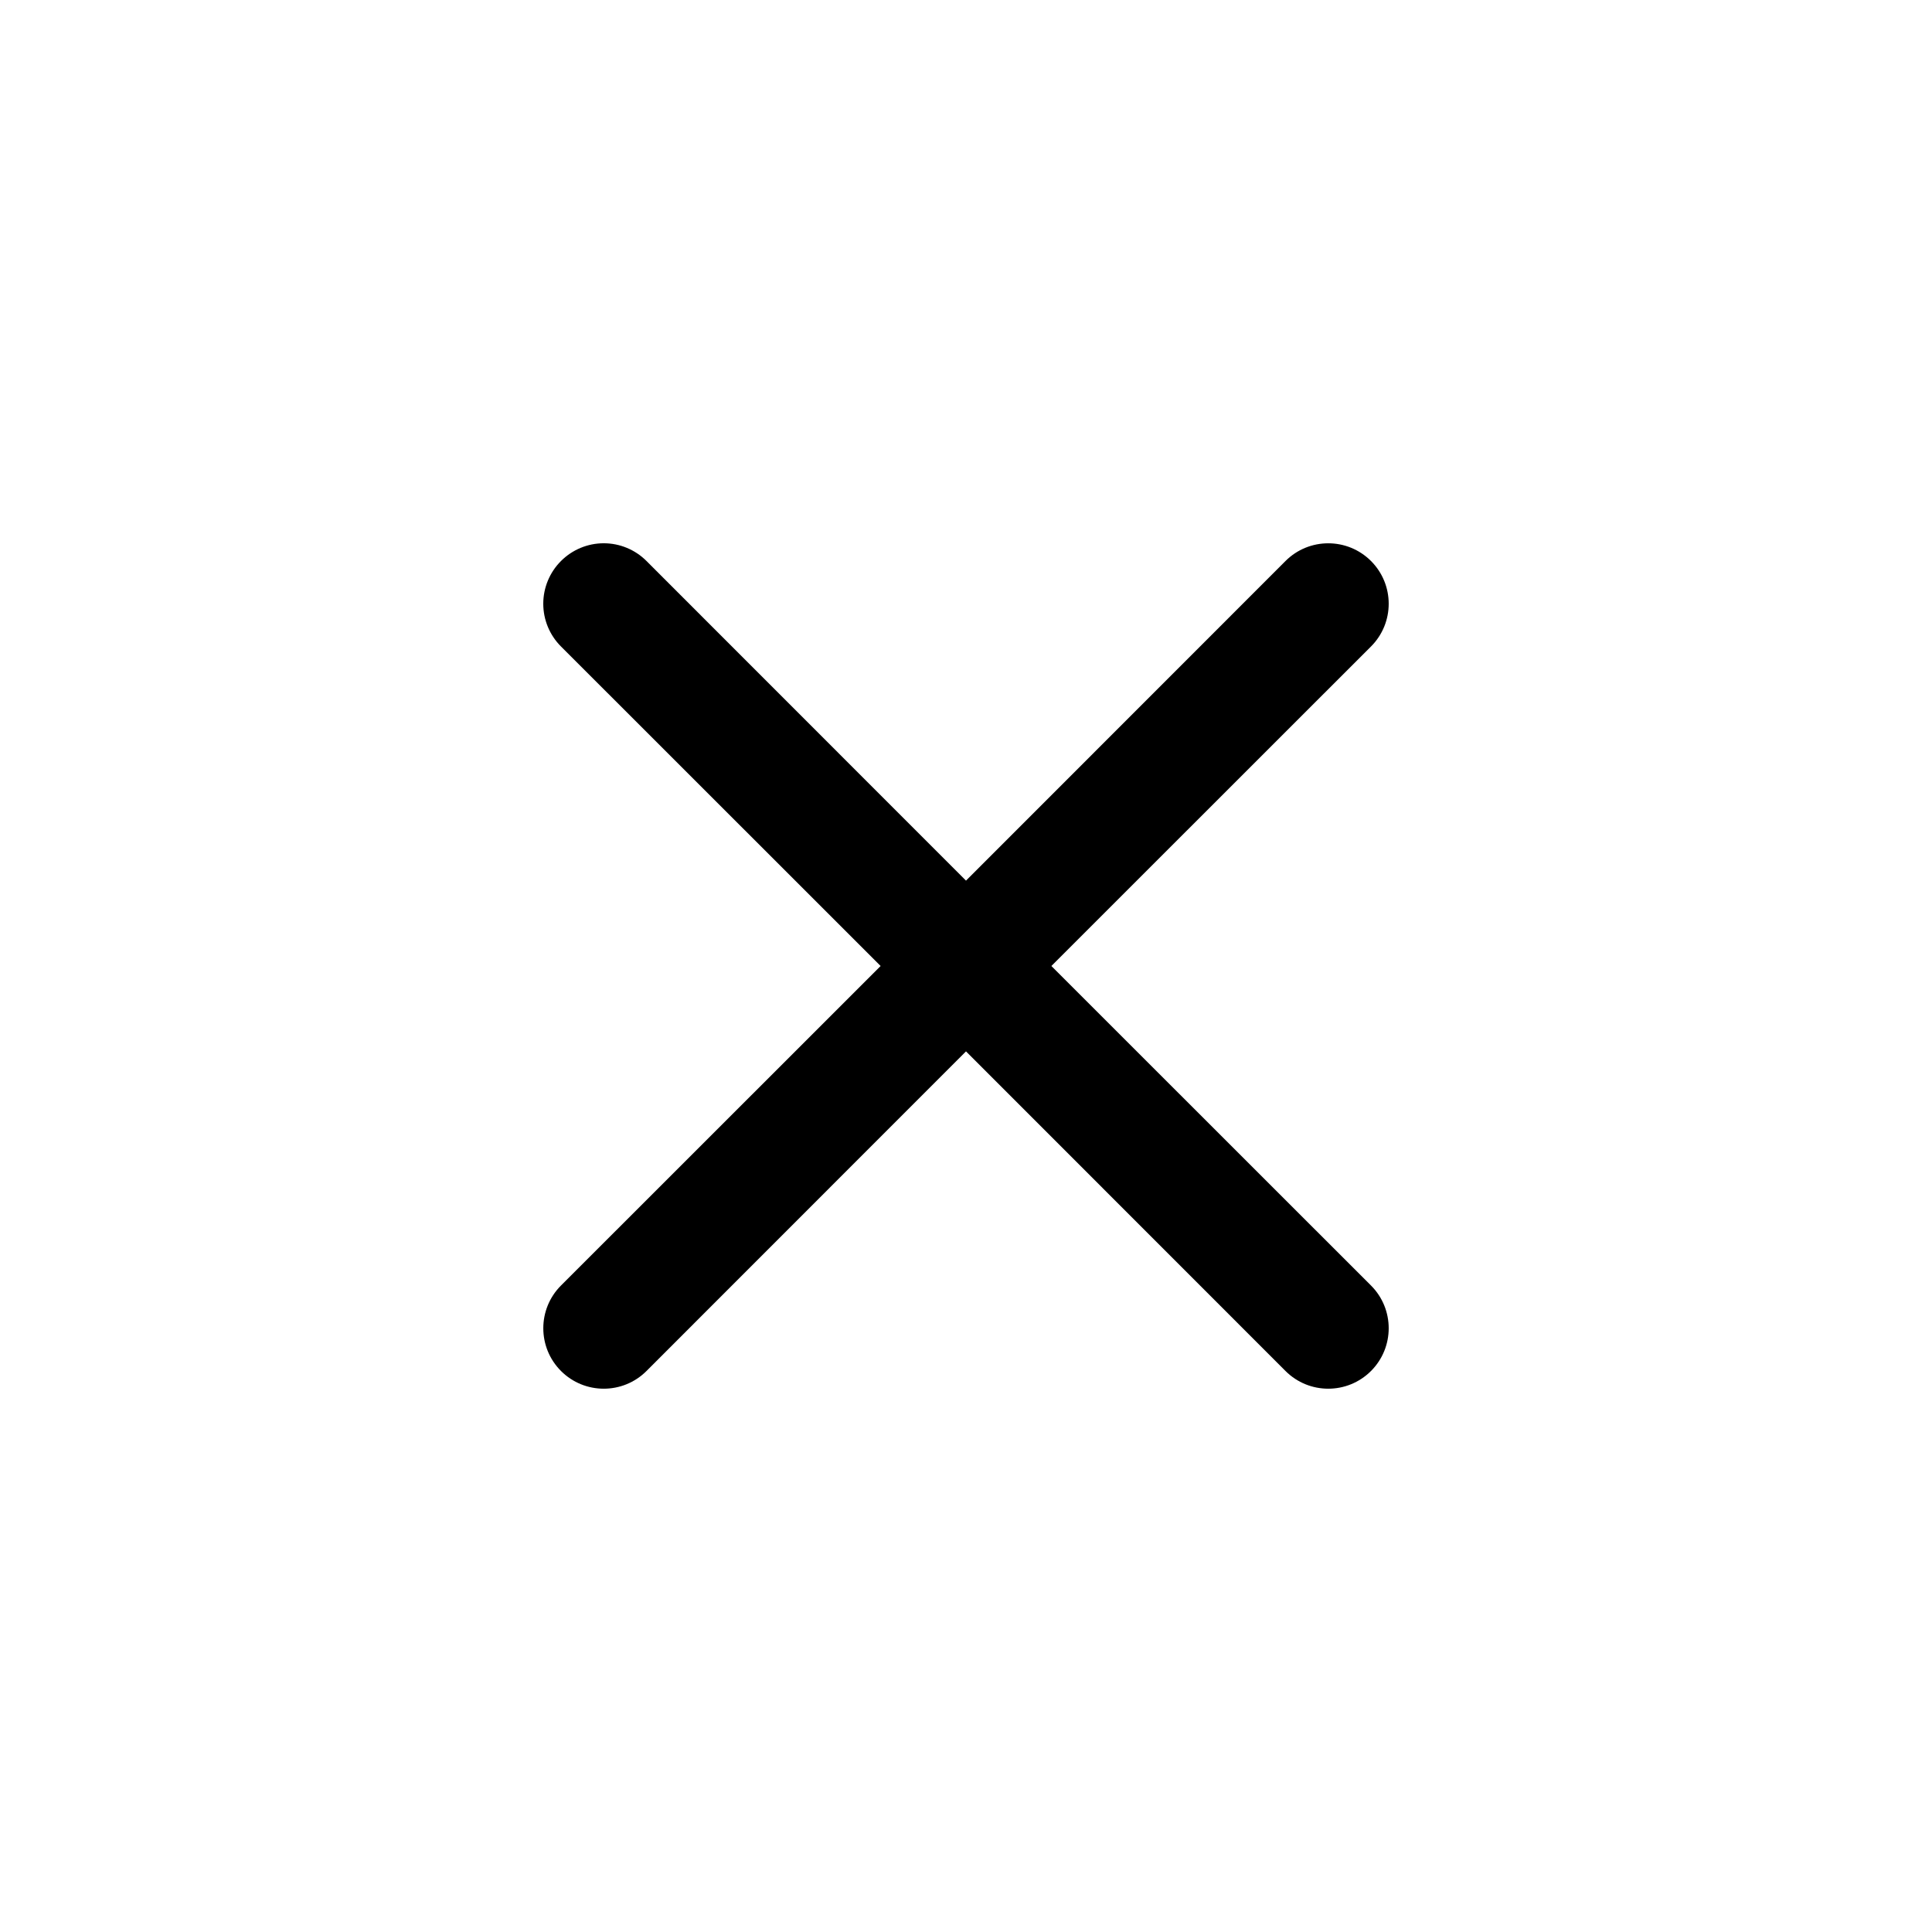
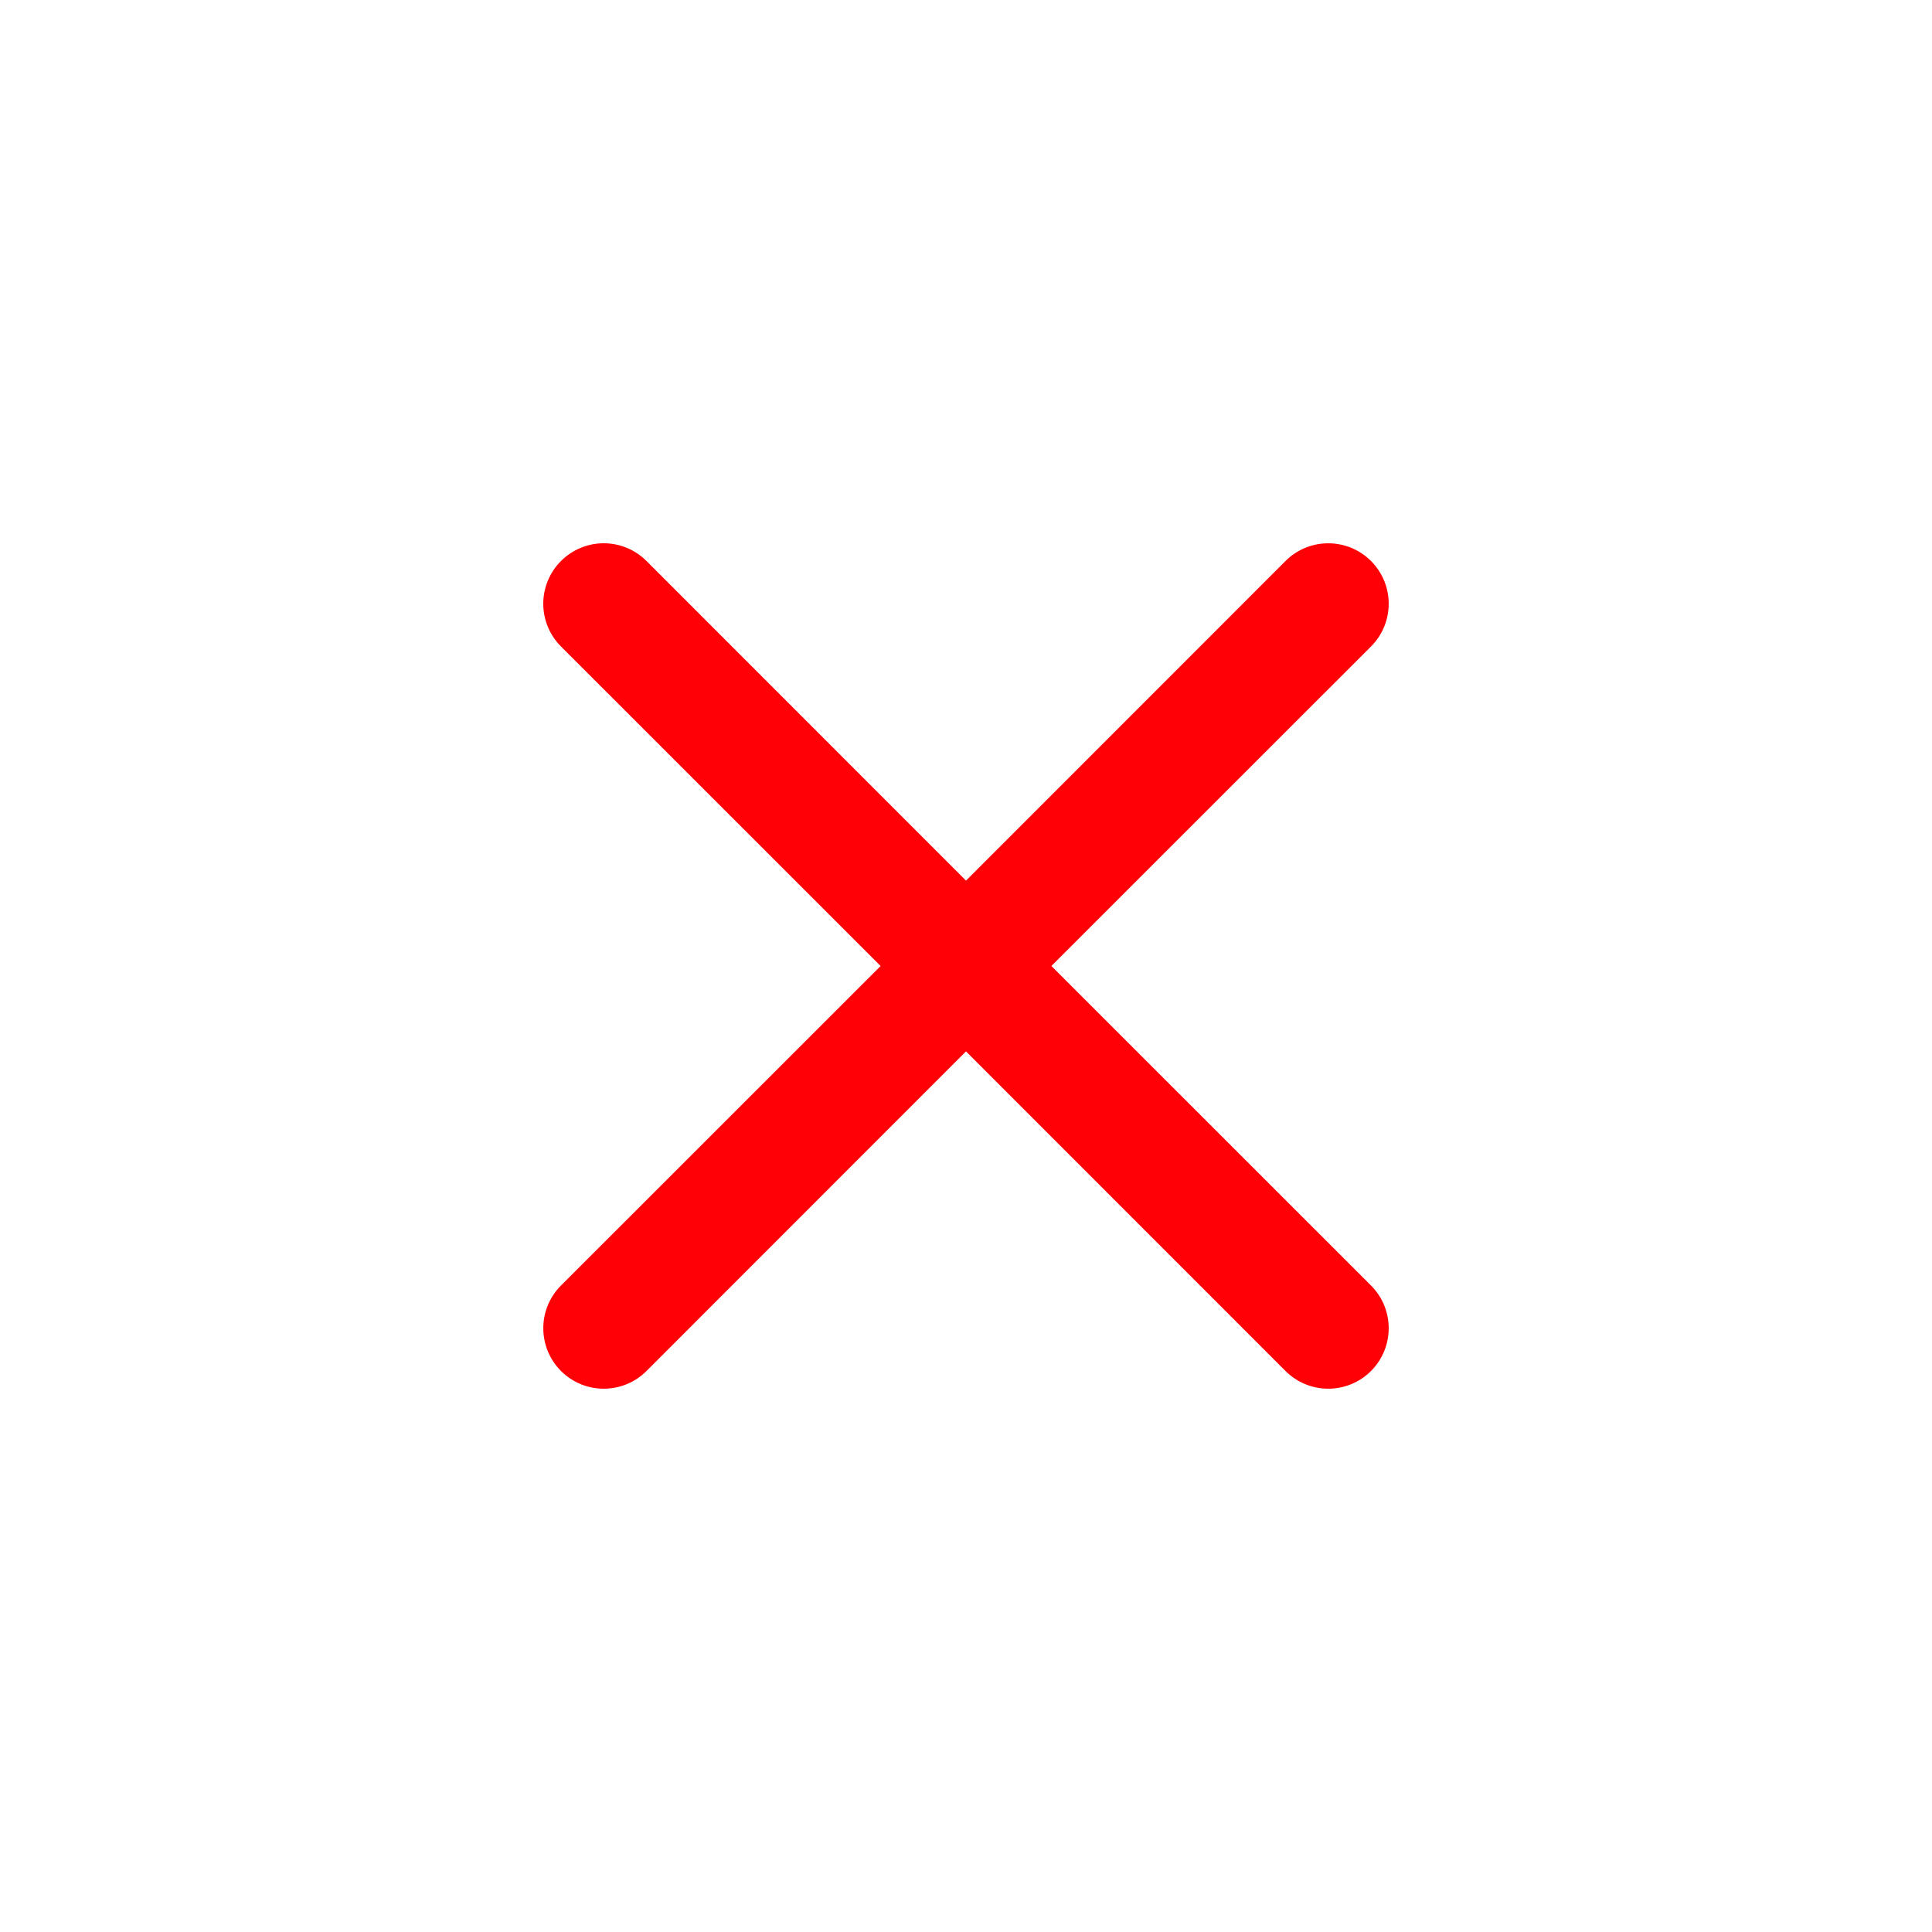
- <svg xmlns="http://www.w3.org/2000/svg" width="1em" height="1em" viewBox="0 0 16 16" class="bi bi-x" fill="currentColor">
+ <svg xmlns="http://www.w3.org/2000/svg" width="2em" height="2em" viewBox="0 0 16 16" class="bi bi-x" fill="#ff0007">
  <path fill-rule="evenodd" d="M4.646 4.646a.5.5 0 0 1 .708 0L8 7.293l2.646-2.647a.5.5 0 0 1 .708.708L8.707 8l2.647 2.646a.5.5 0 0 1-.708.708L8 8.707l-2.646 2.647a.5.5 0 0 1-.708-.708L7.293 8 4.646 5.354a.5.5 0 0 1 0-.708z" />
</svg>
